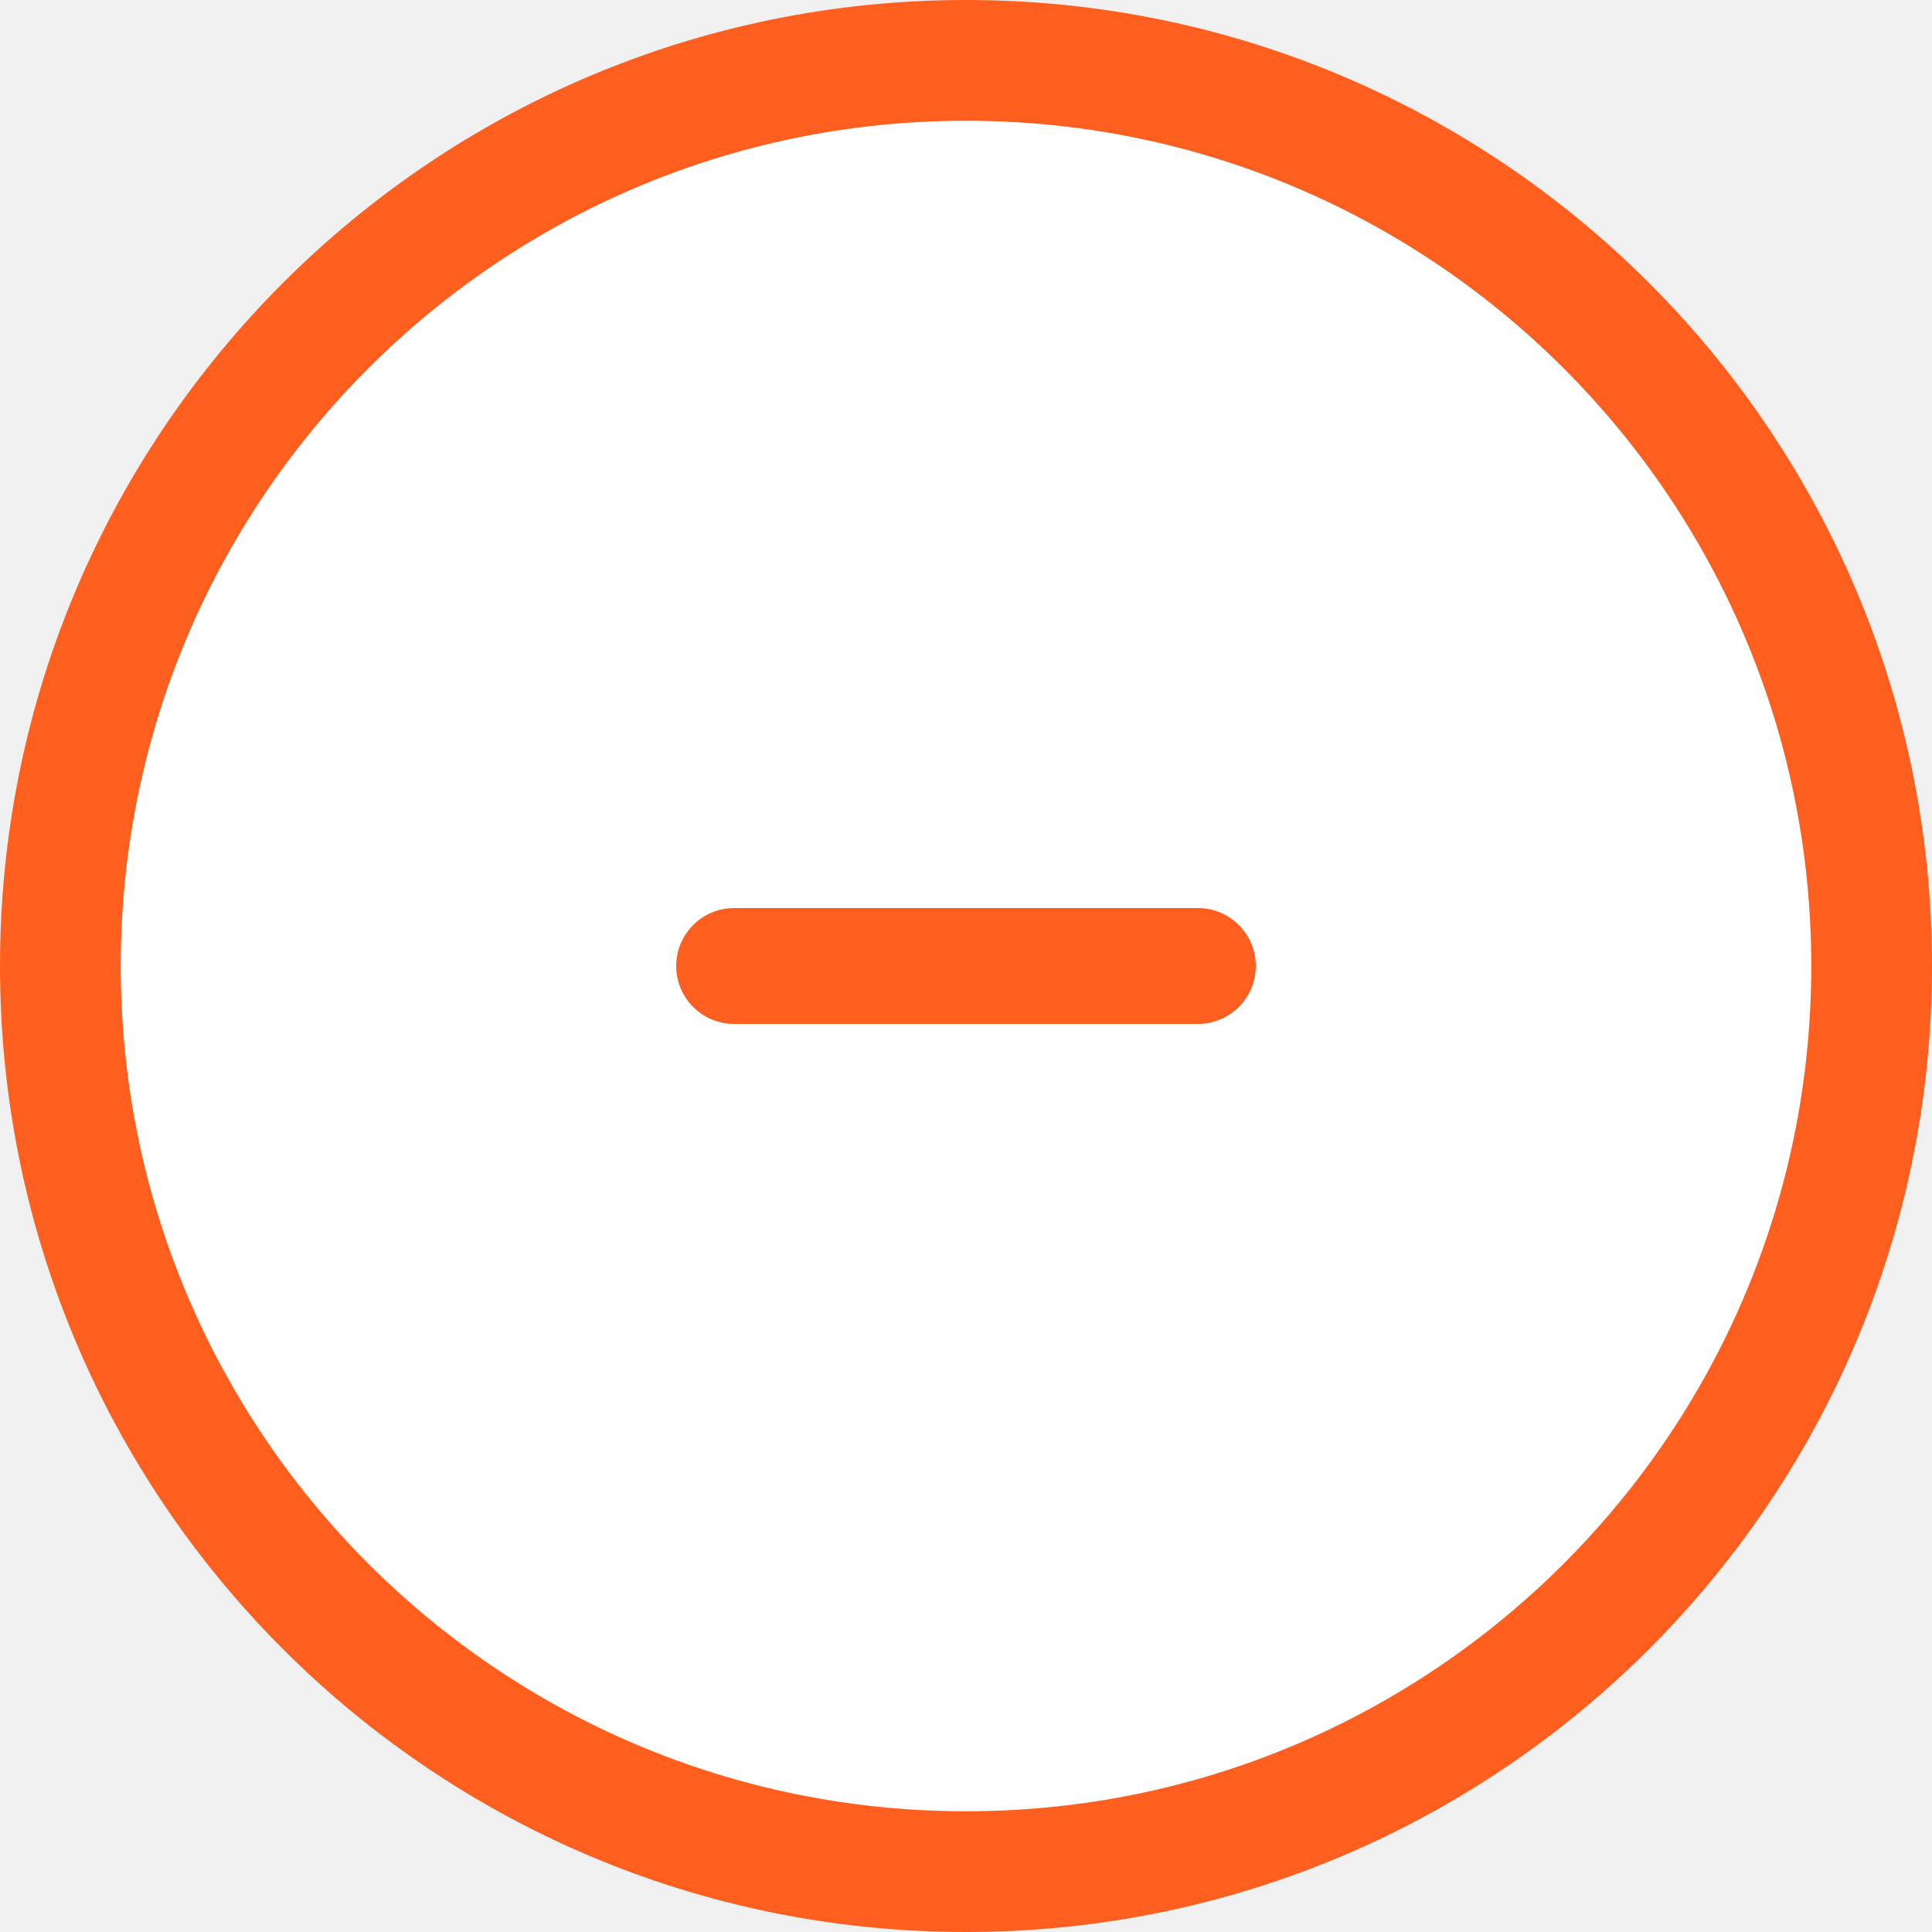
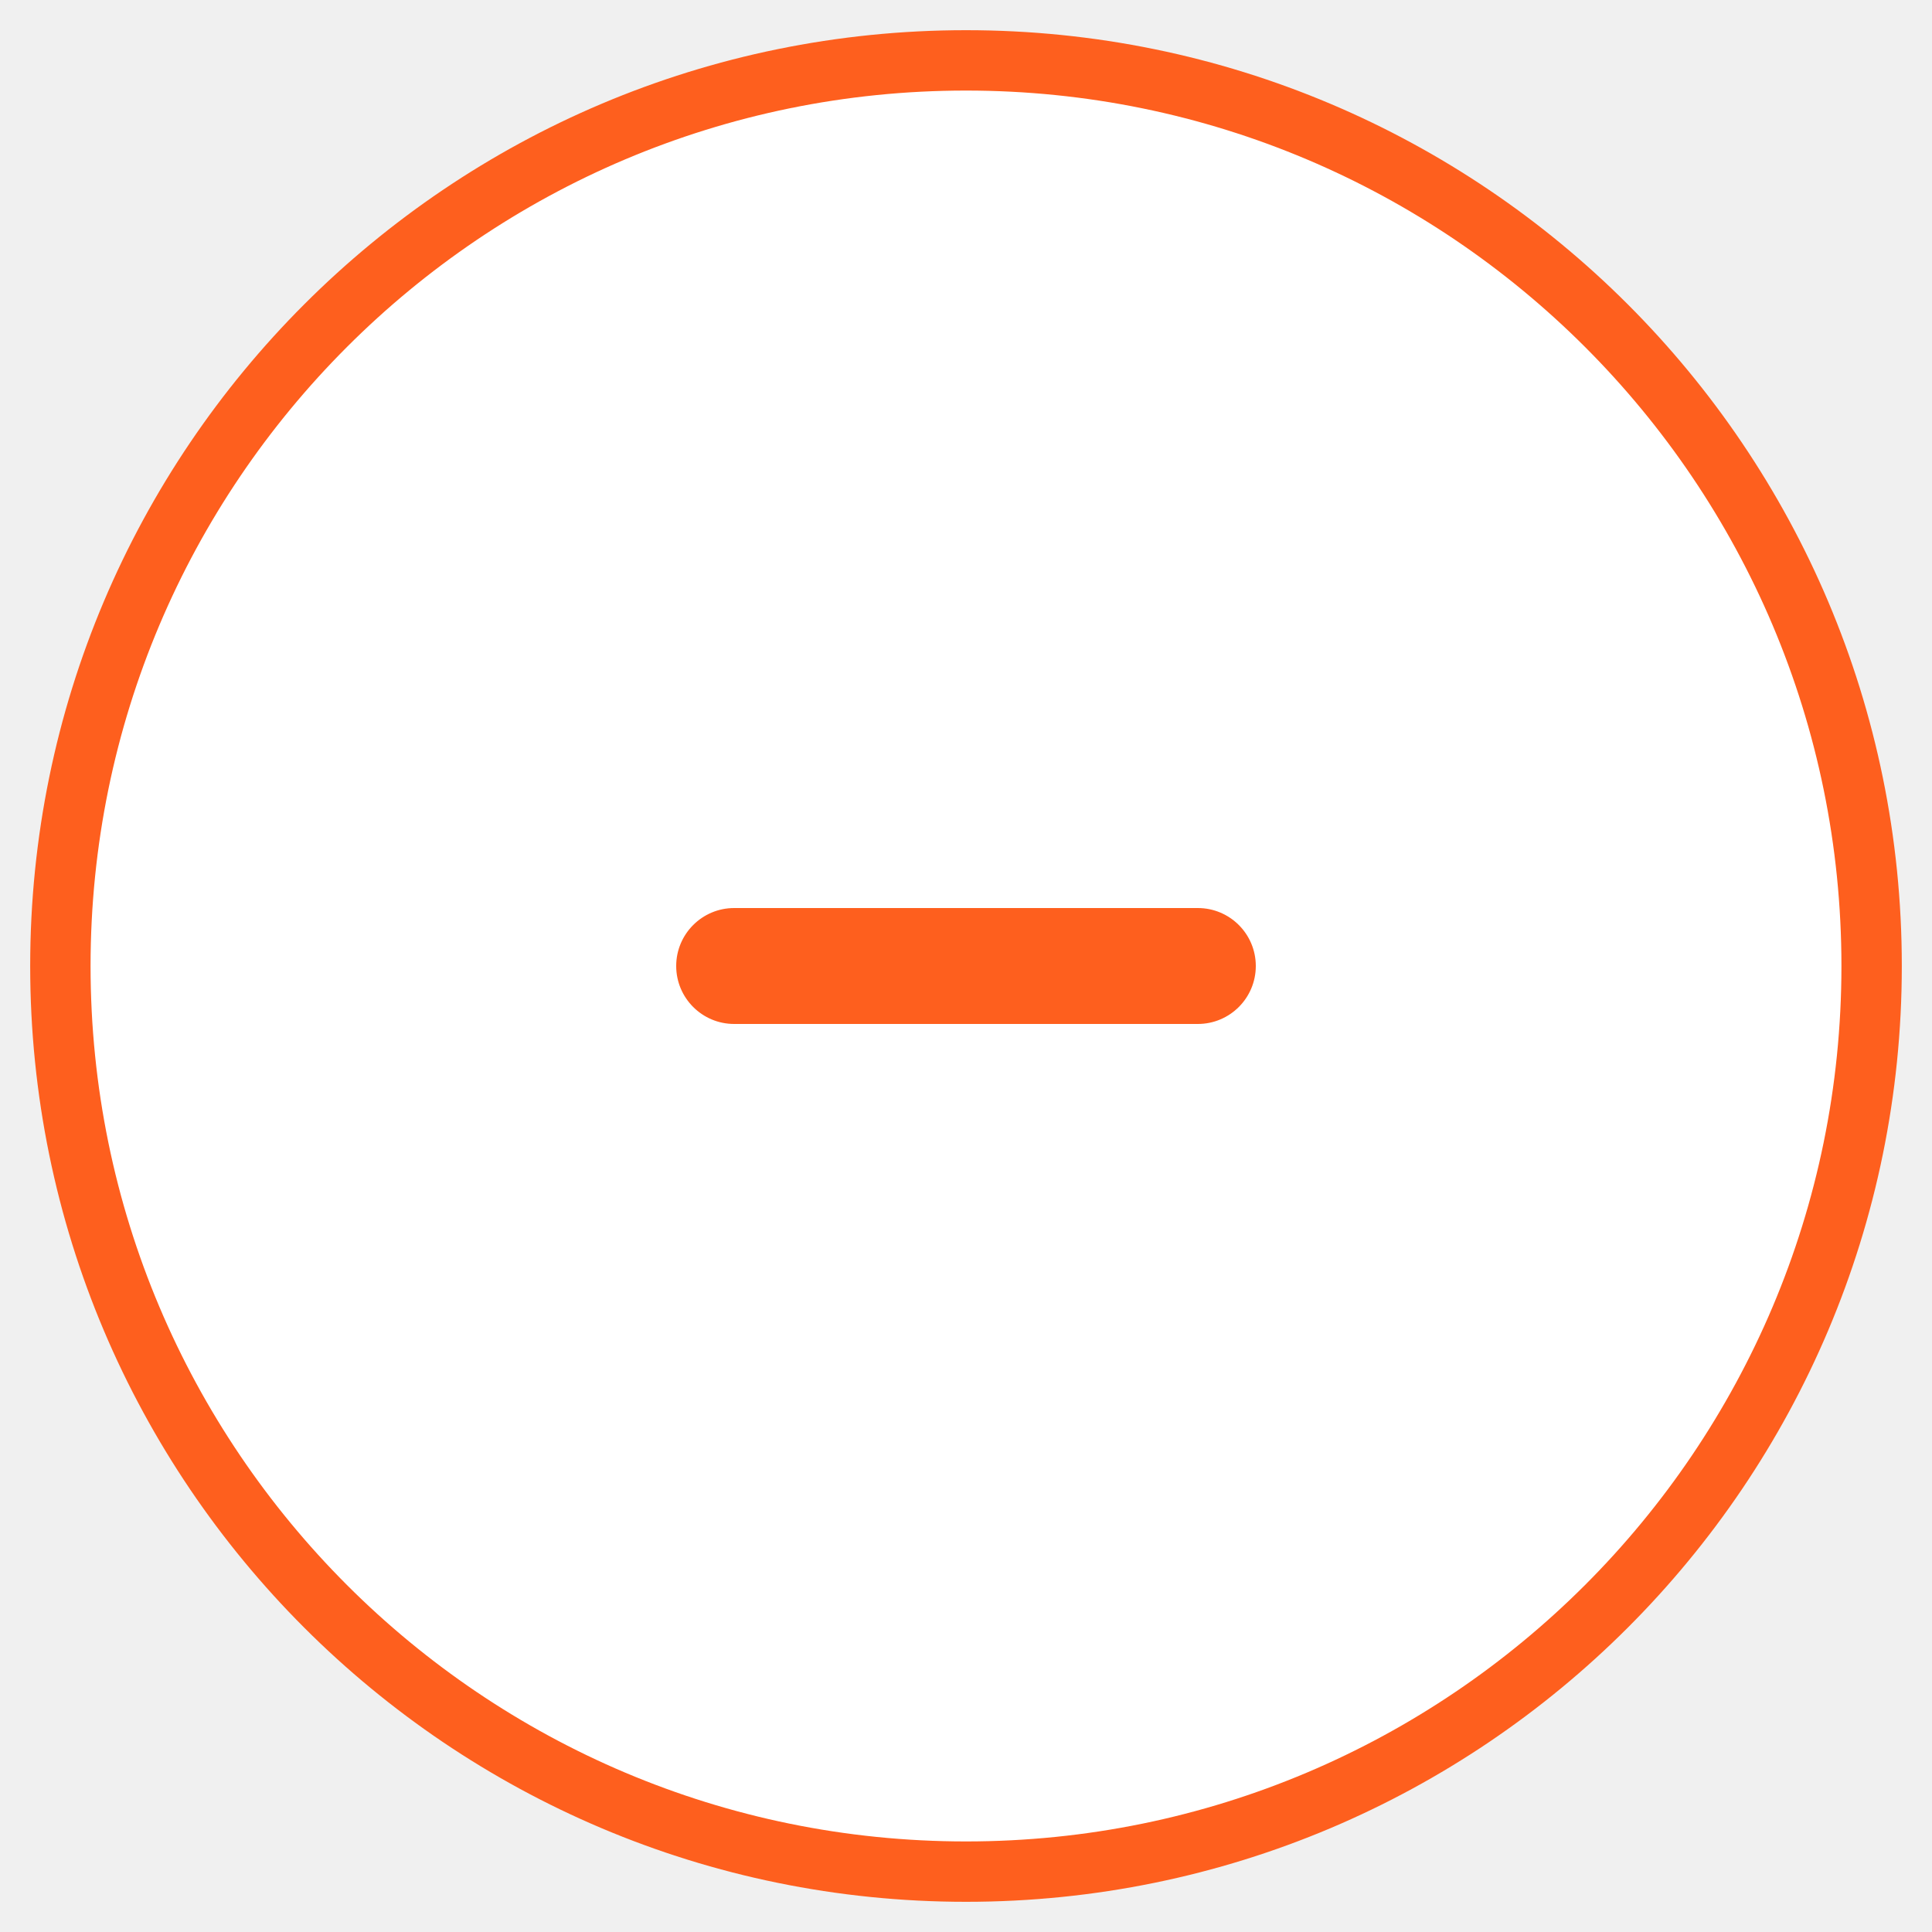
<svg xmlns="http://www.w3.org/2000/svg" width="32" height="32" viewBox="0 0 32 32" fill="none">
-   <circle cx="16" cy="16" r="15" fill="white" stroke="#FE5F1E" stroke-width="2" />
+   <circle cx="16" cy="16" r="15" fill="white" stroke="#FE5F1E" strokeWidth="2" />
  <path d="M15.04 15.04H19.84C20.37 15.04 20.8 15.47 20.8 16C20.8 16.53 20.37 16.96 19.84 16.96H15.04H12.16C11.63 16.96 11.2 16.53 11.2 16C11.2 15.47 11.63 15.04 12.16 15.04H15.04Z" fill="#FE5F1E" />
</svg>
